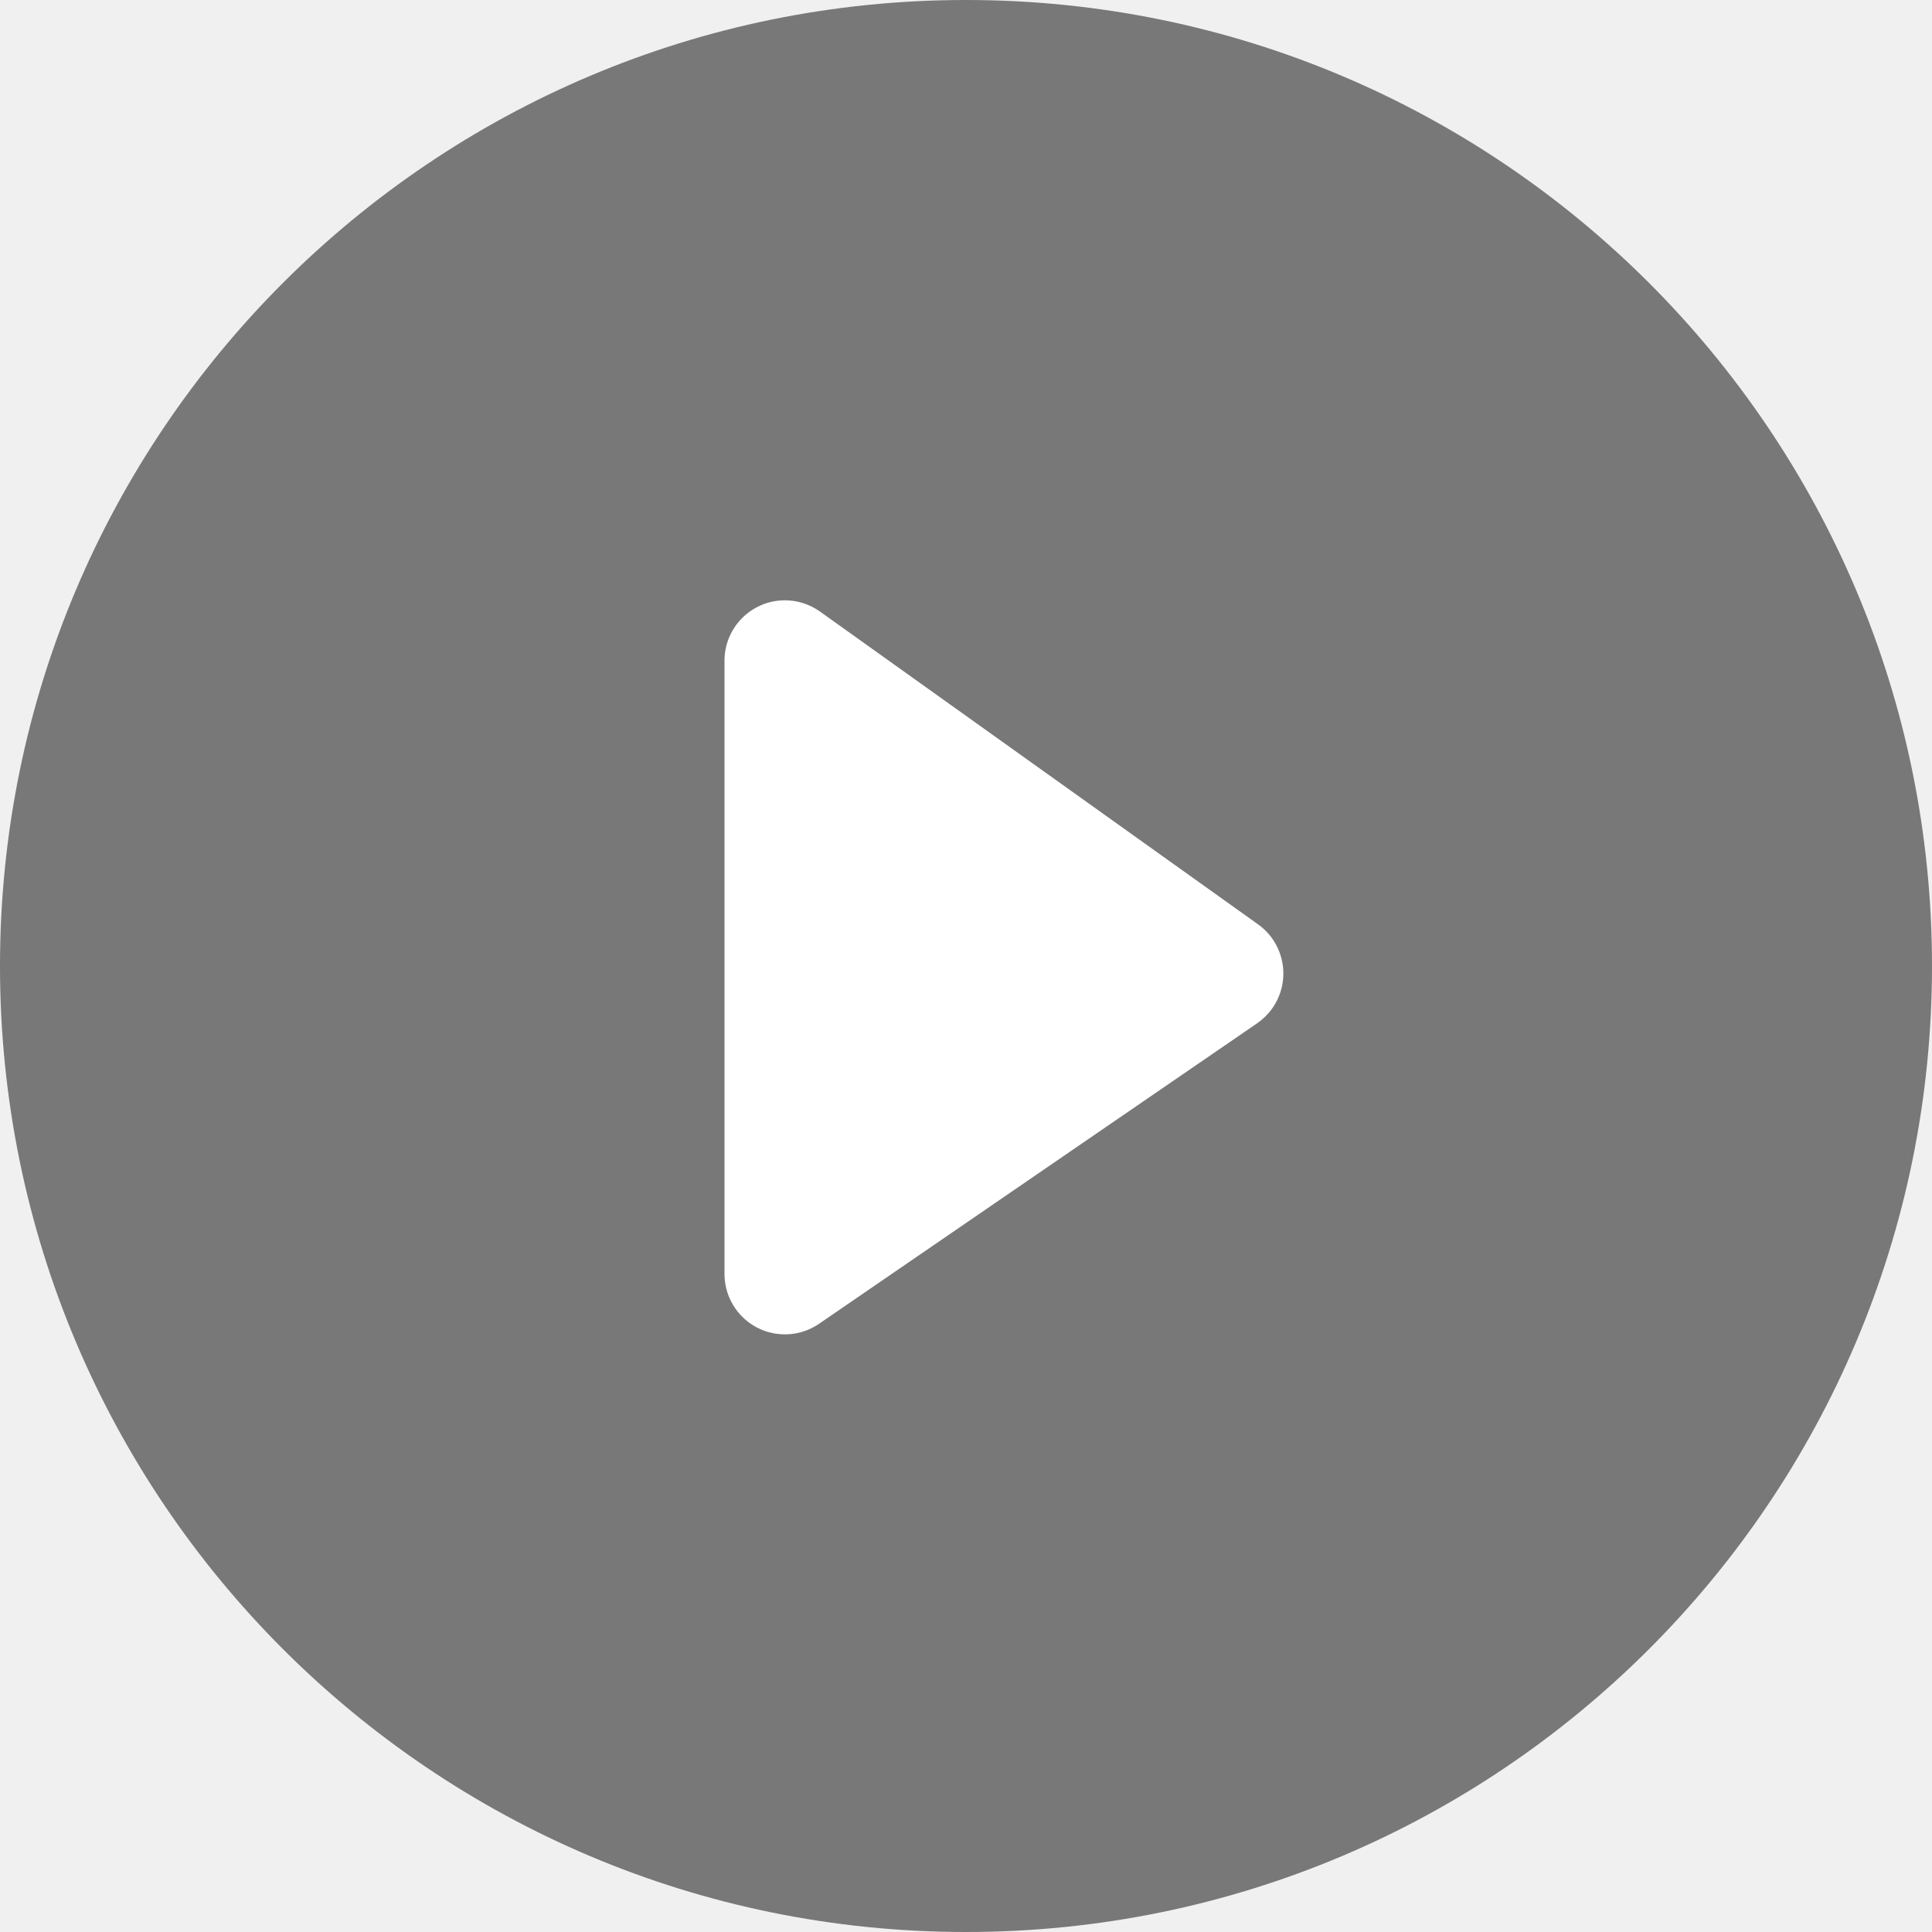
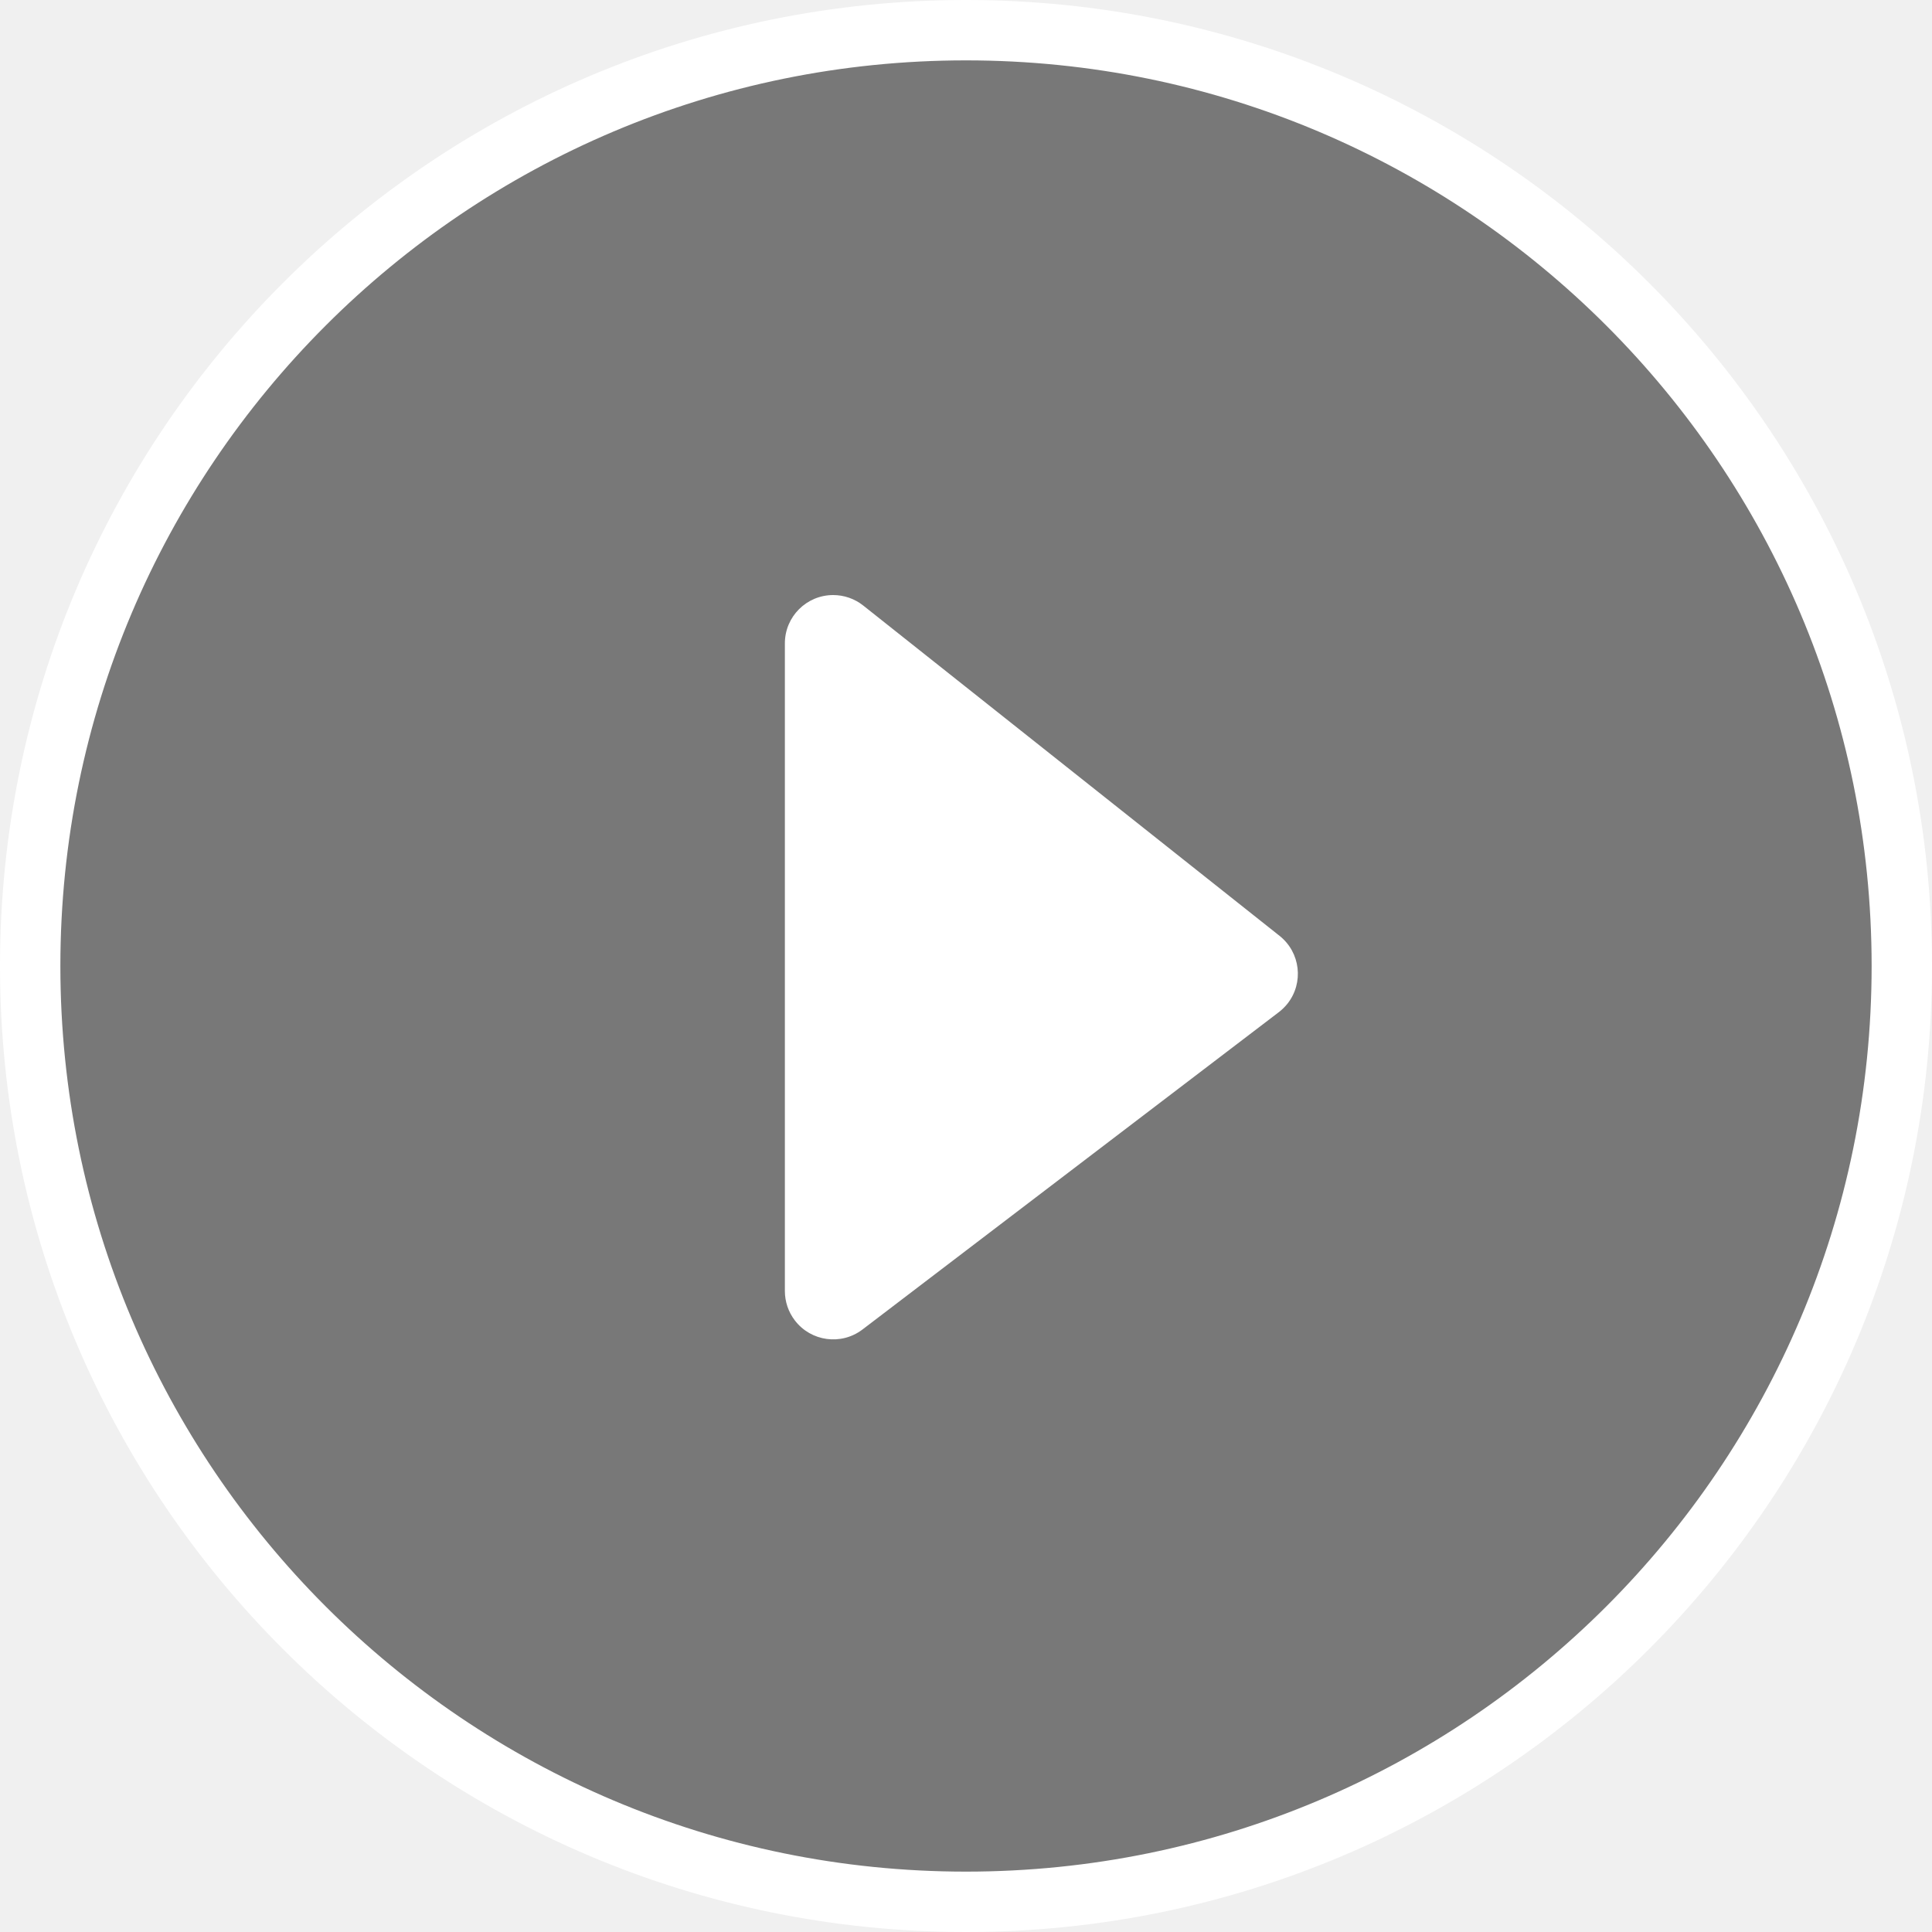
<svg xmlns="http://www.w3.org/2000/svg" width="32" height="32" viewBox="0 0 32 32">
  <g fill="none" fill-rule="evenodd">
    <g>
      <g>
-         <g>
-           <g>
-             <g transform="translate(-428 -582) translate(0 125) translate(270 142) translate(158 315)">
-               <rect width="32" height="32" fill="#000" opacity=".5" rx="16" />
-               <path fill="#FFF" d="M12 21.101V10.943c0-.552.448-1 1-1 .208 0 .412.065.581.186l7.256 5.181c.45.321.554.946.233 1.395-.068.095-.152.177-.248.244l-7.256 4.977c-.456.312-1.078.196-1.39-.259-.115-.166-.176-.364-.176-.566z" />
-             </g>
-           </g>
+         <path d="M0 0H32V32H0z" transform="translate(-456 -1947) translate(456 1947)" />
+         <g transform="translate(-456 -1947) translate(456 1947)">
+           <rect width="31" height="31" x=".5" y=".5" fill="#000" fill-opacity=".5" stroke="#FFF" rx="15.5" />
+           <path fill="#FFF" d="M13 21.384V10.656c0-.442.358-.8.8-.8.18 0 .356.061.497.173l6.897 5.472c.346.275.404.778.13 1.124-.042.052-.09.099-.142.139l-6.897 5.257c-.351.267-.853.2-1.121-.152-.106-.139-.164-.31-.164-.485z" />
        </g>
      </g>
    </g>
  </g>
</svg>
